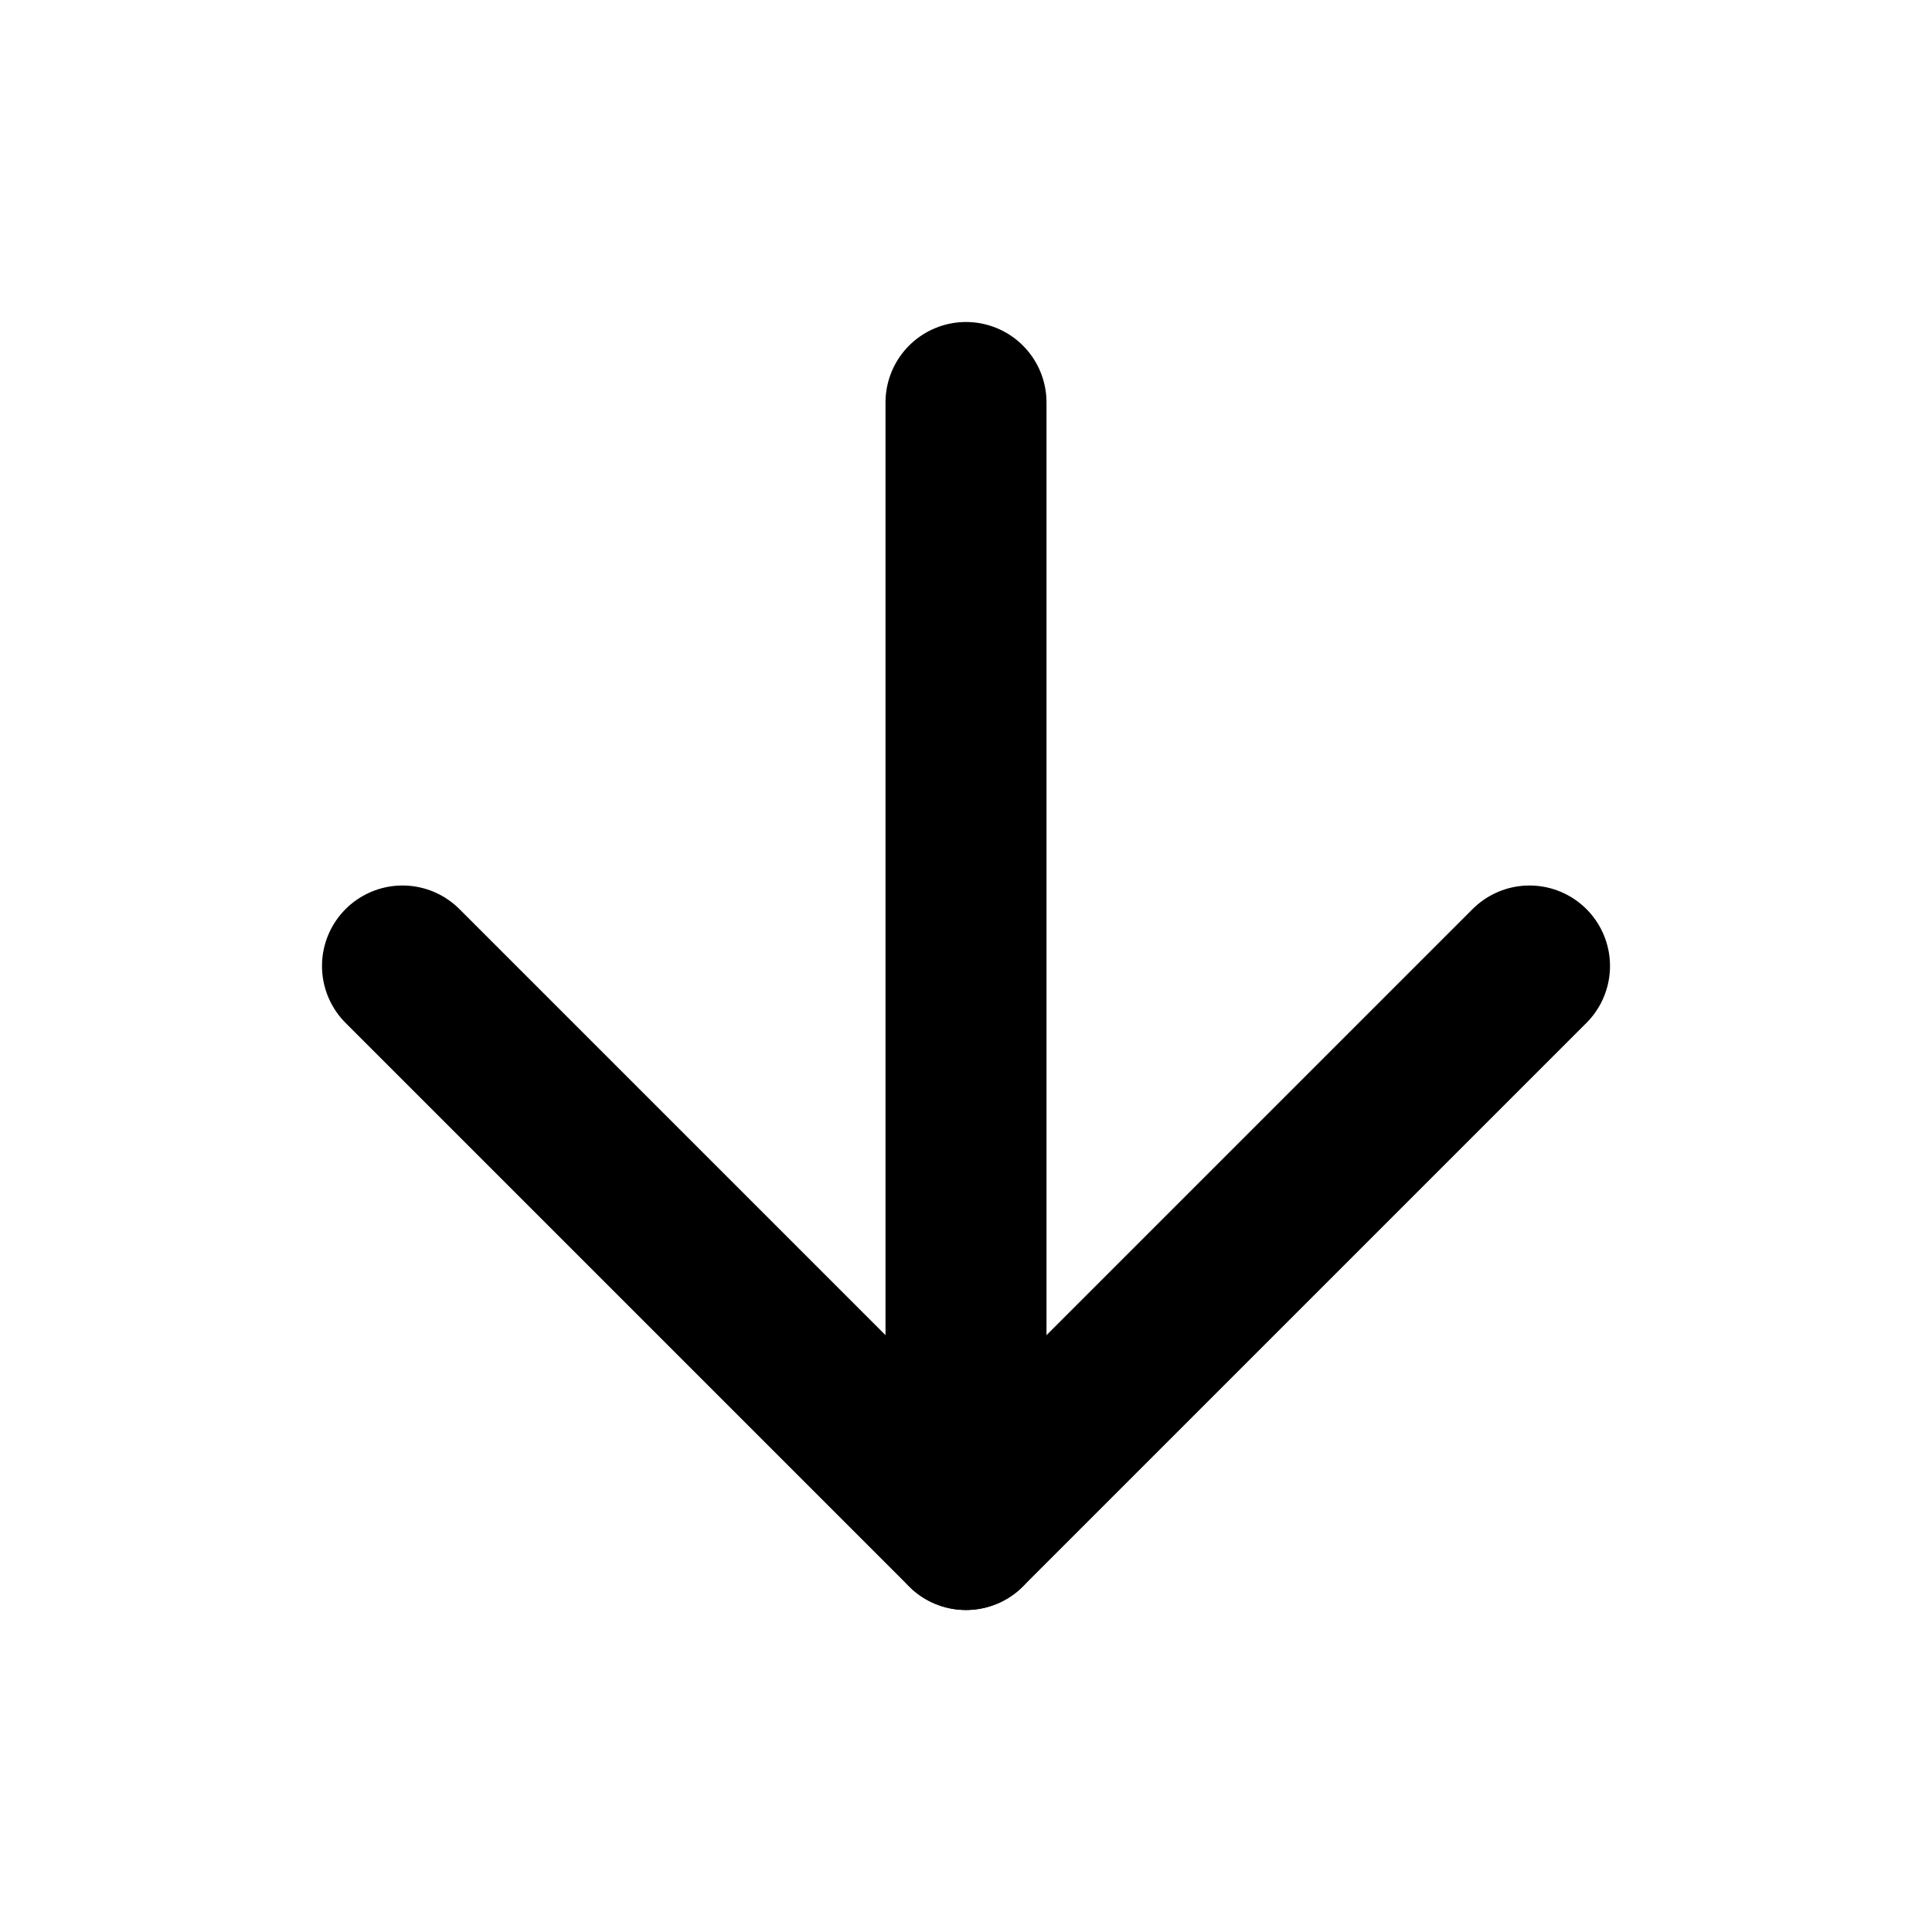
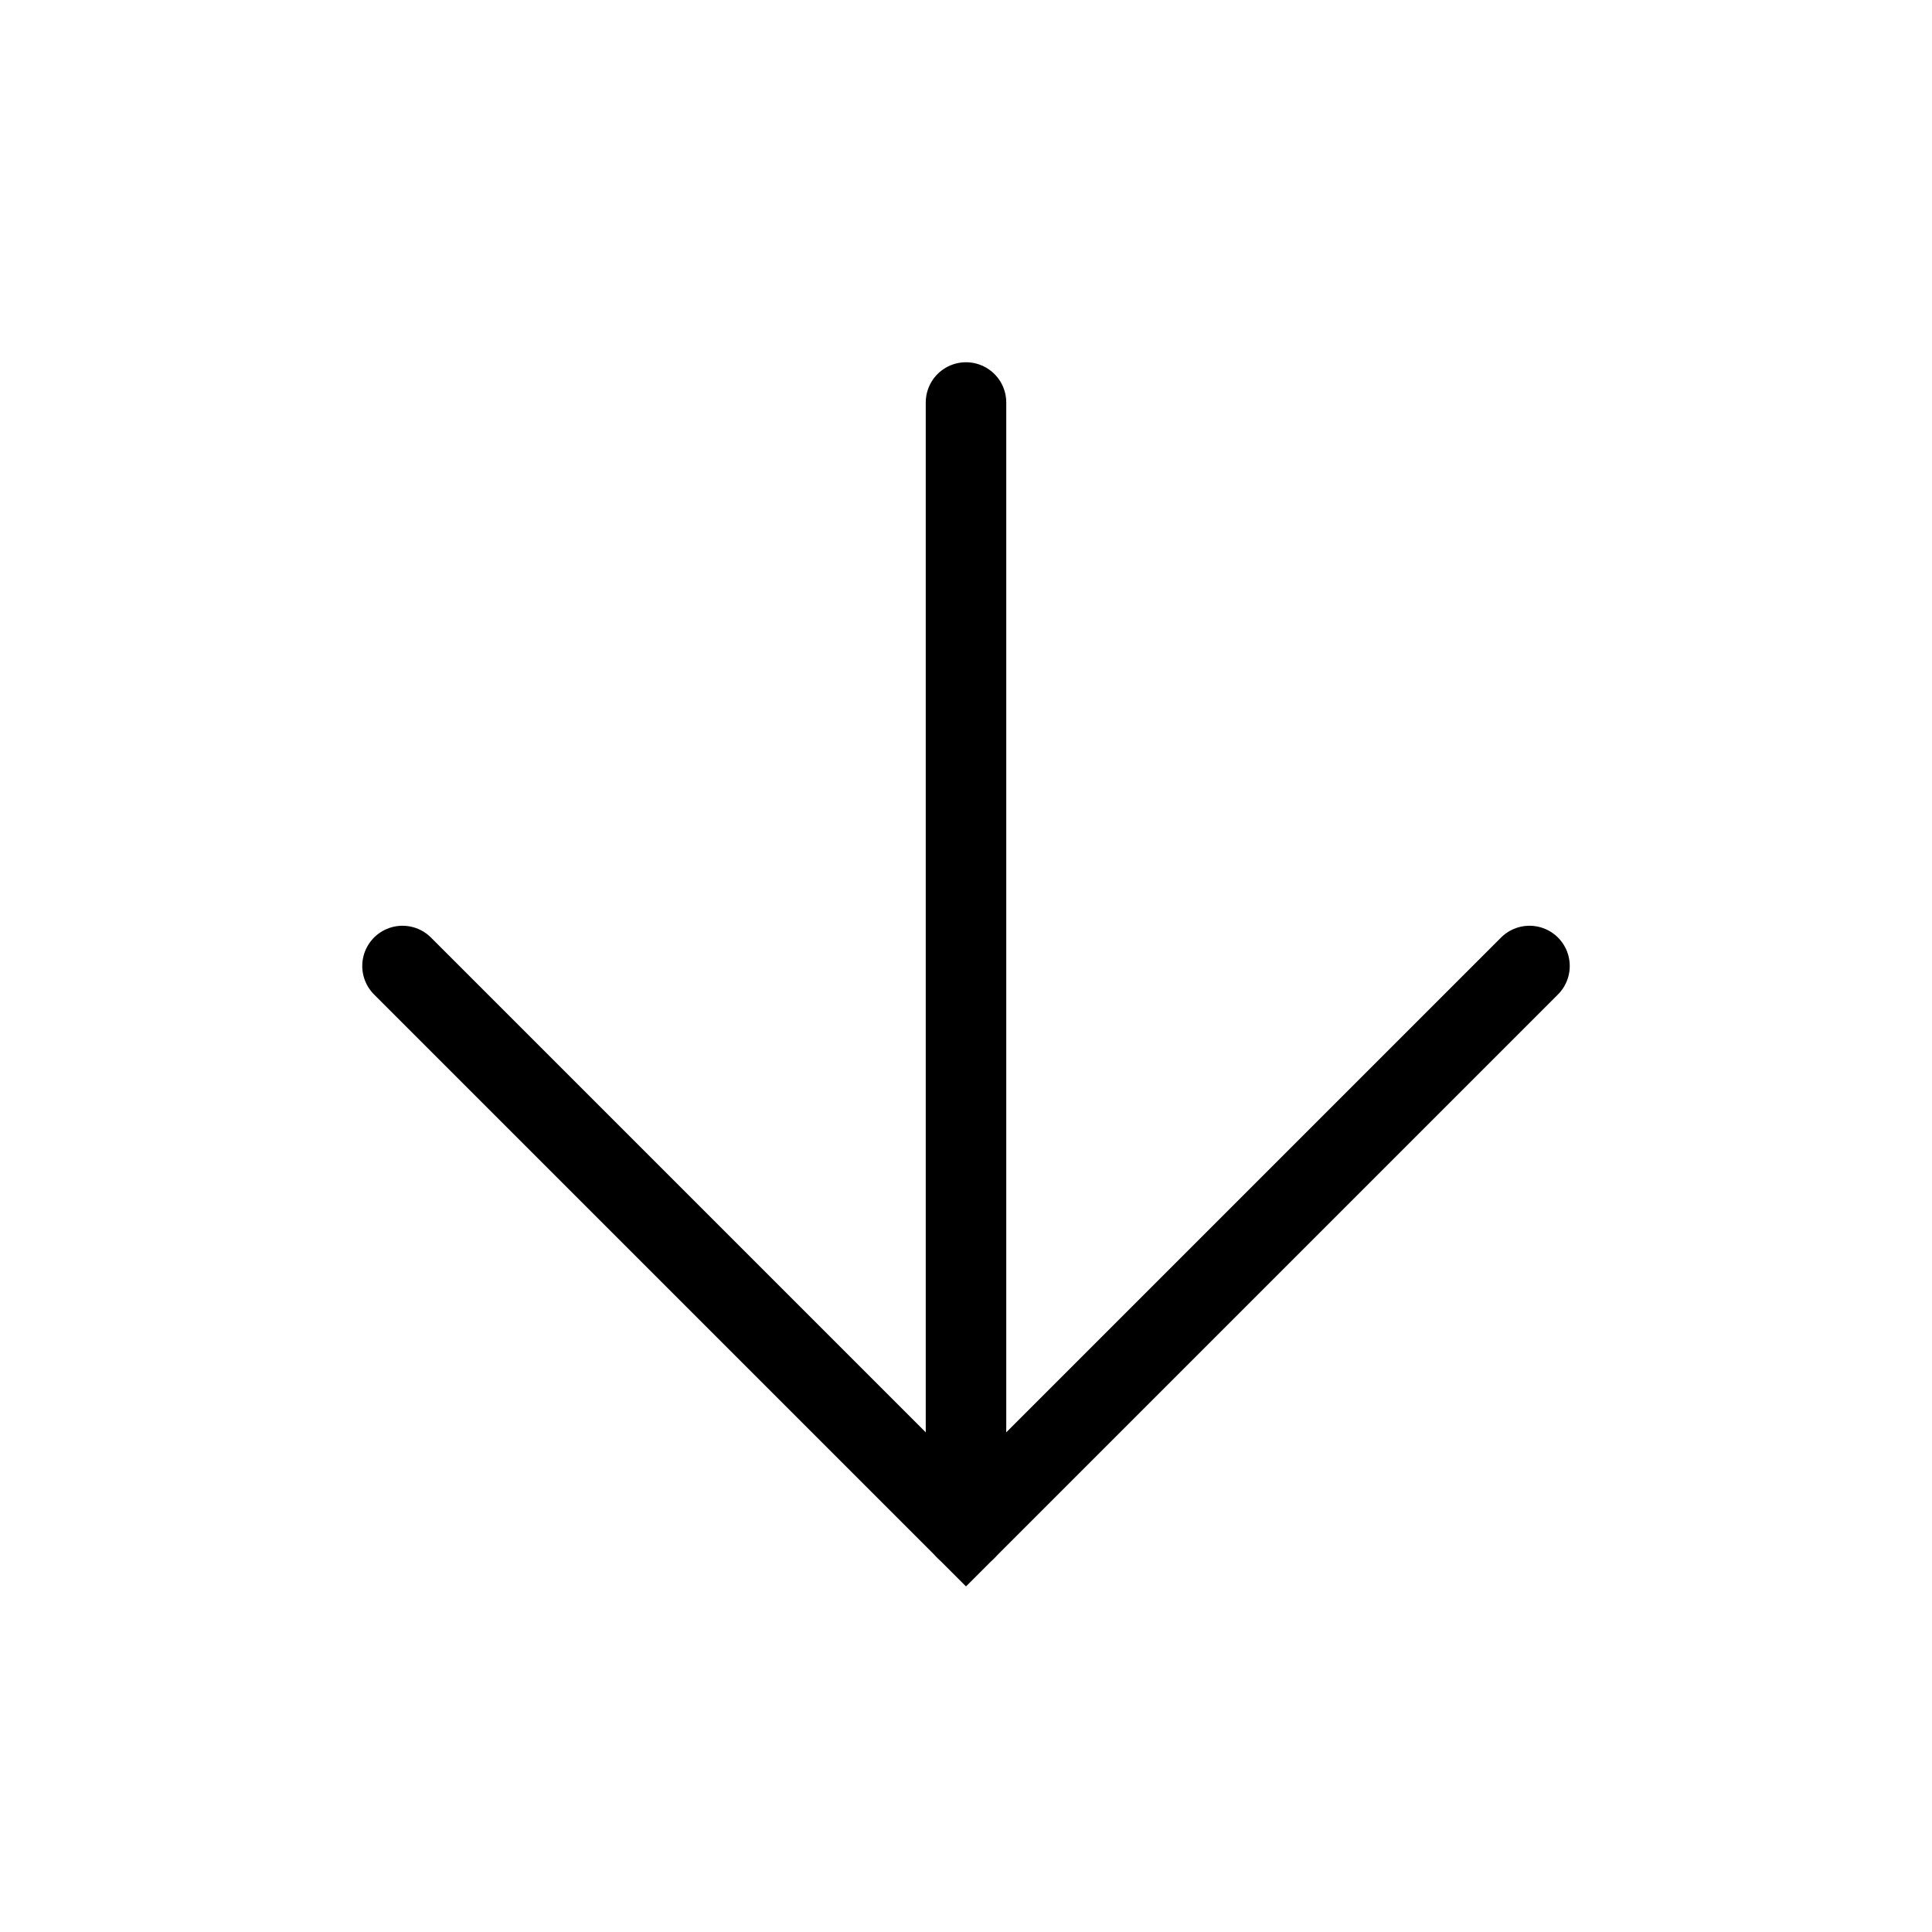
- <svg xmlns="http://www.w3.org/2000/svg" width="24" height="24" viewBox="0 0 24 24" fill="none" stroke="currentColor" stroke-width="2" stroke-linecap="round" stroke-linejoin="round" class="feather feather-arrow-down">
+ <svg xmlns="http://www.w3.org/2000/svg" width="24" height="24" viewBox="0 0 24 24" fill="none" stroke="currentColor" strokeWidth="2" stroke-linecap="round" strokeLinejoin="round" class="feather feather-arrow-down">
  <line x1="12" y1="5" x2="12" y2="19" />
  <polyline points="19 12 12 19 5 12" />
</svg>
